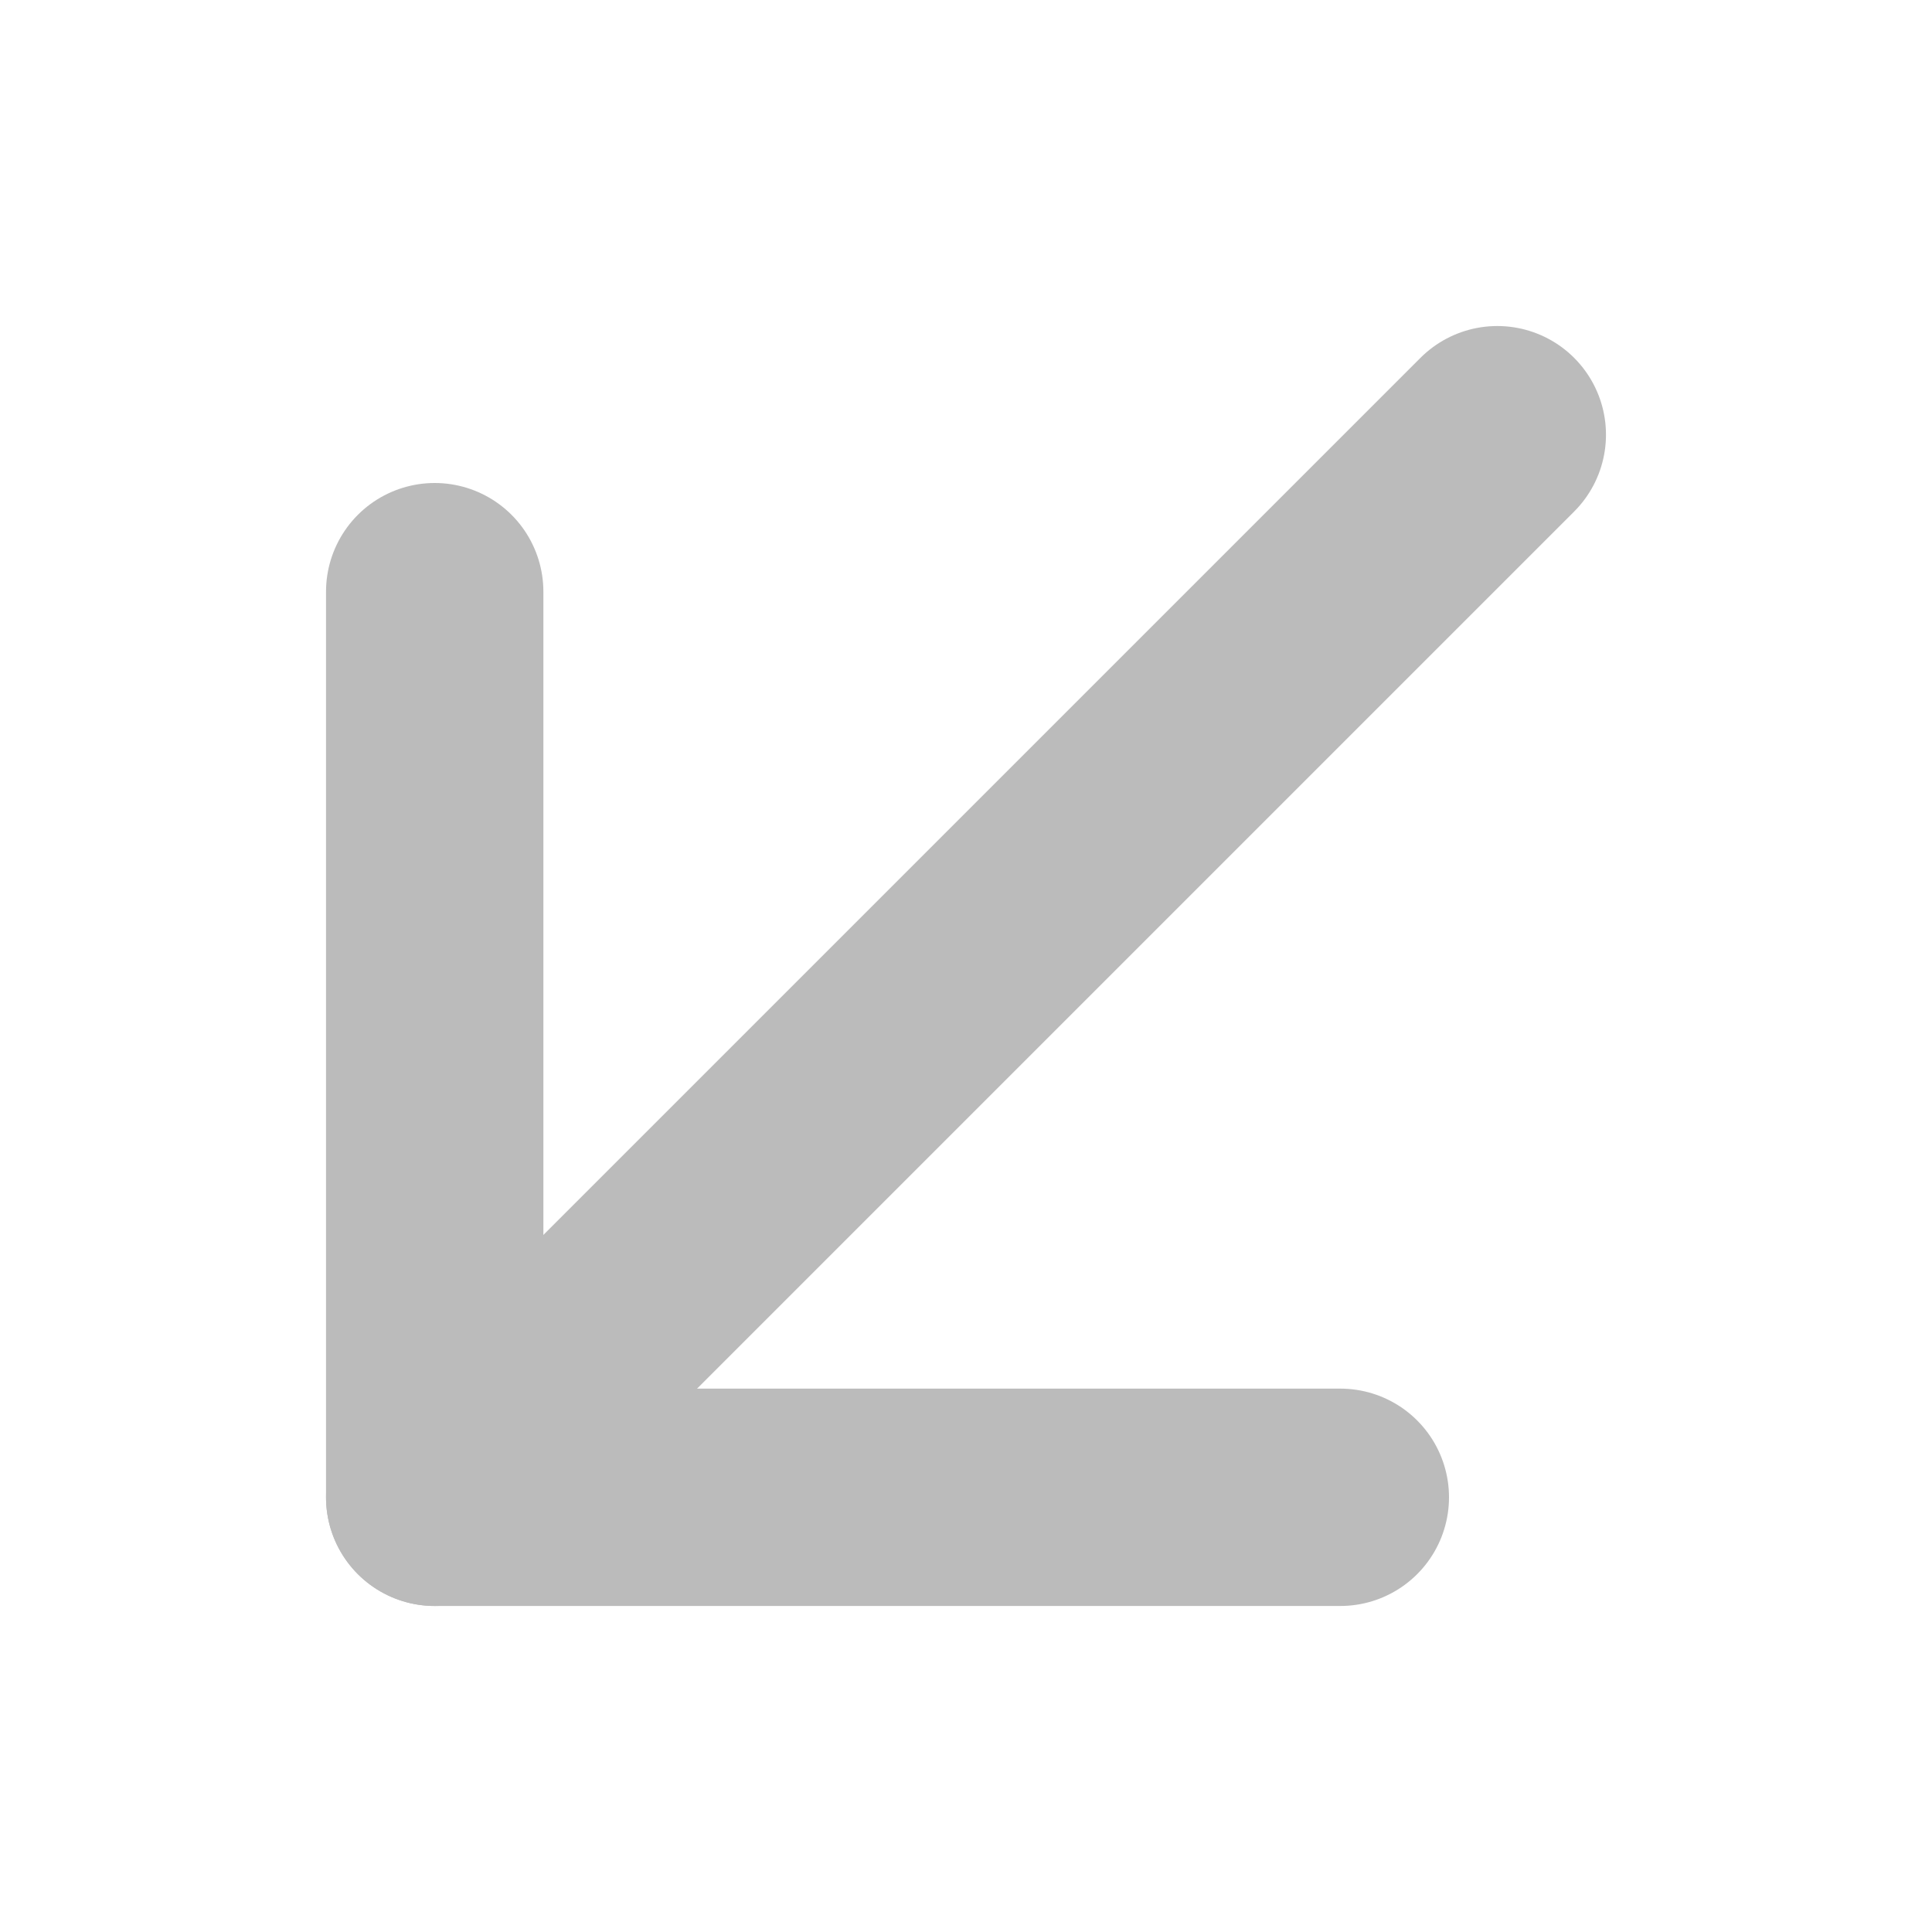
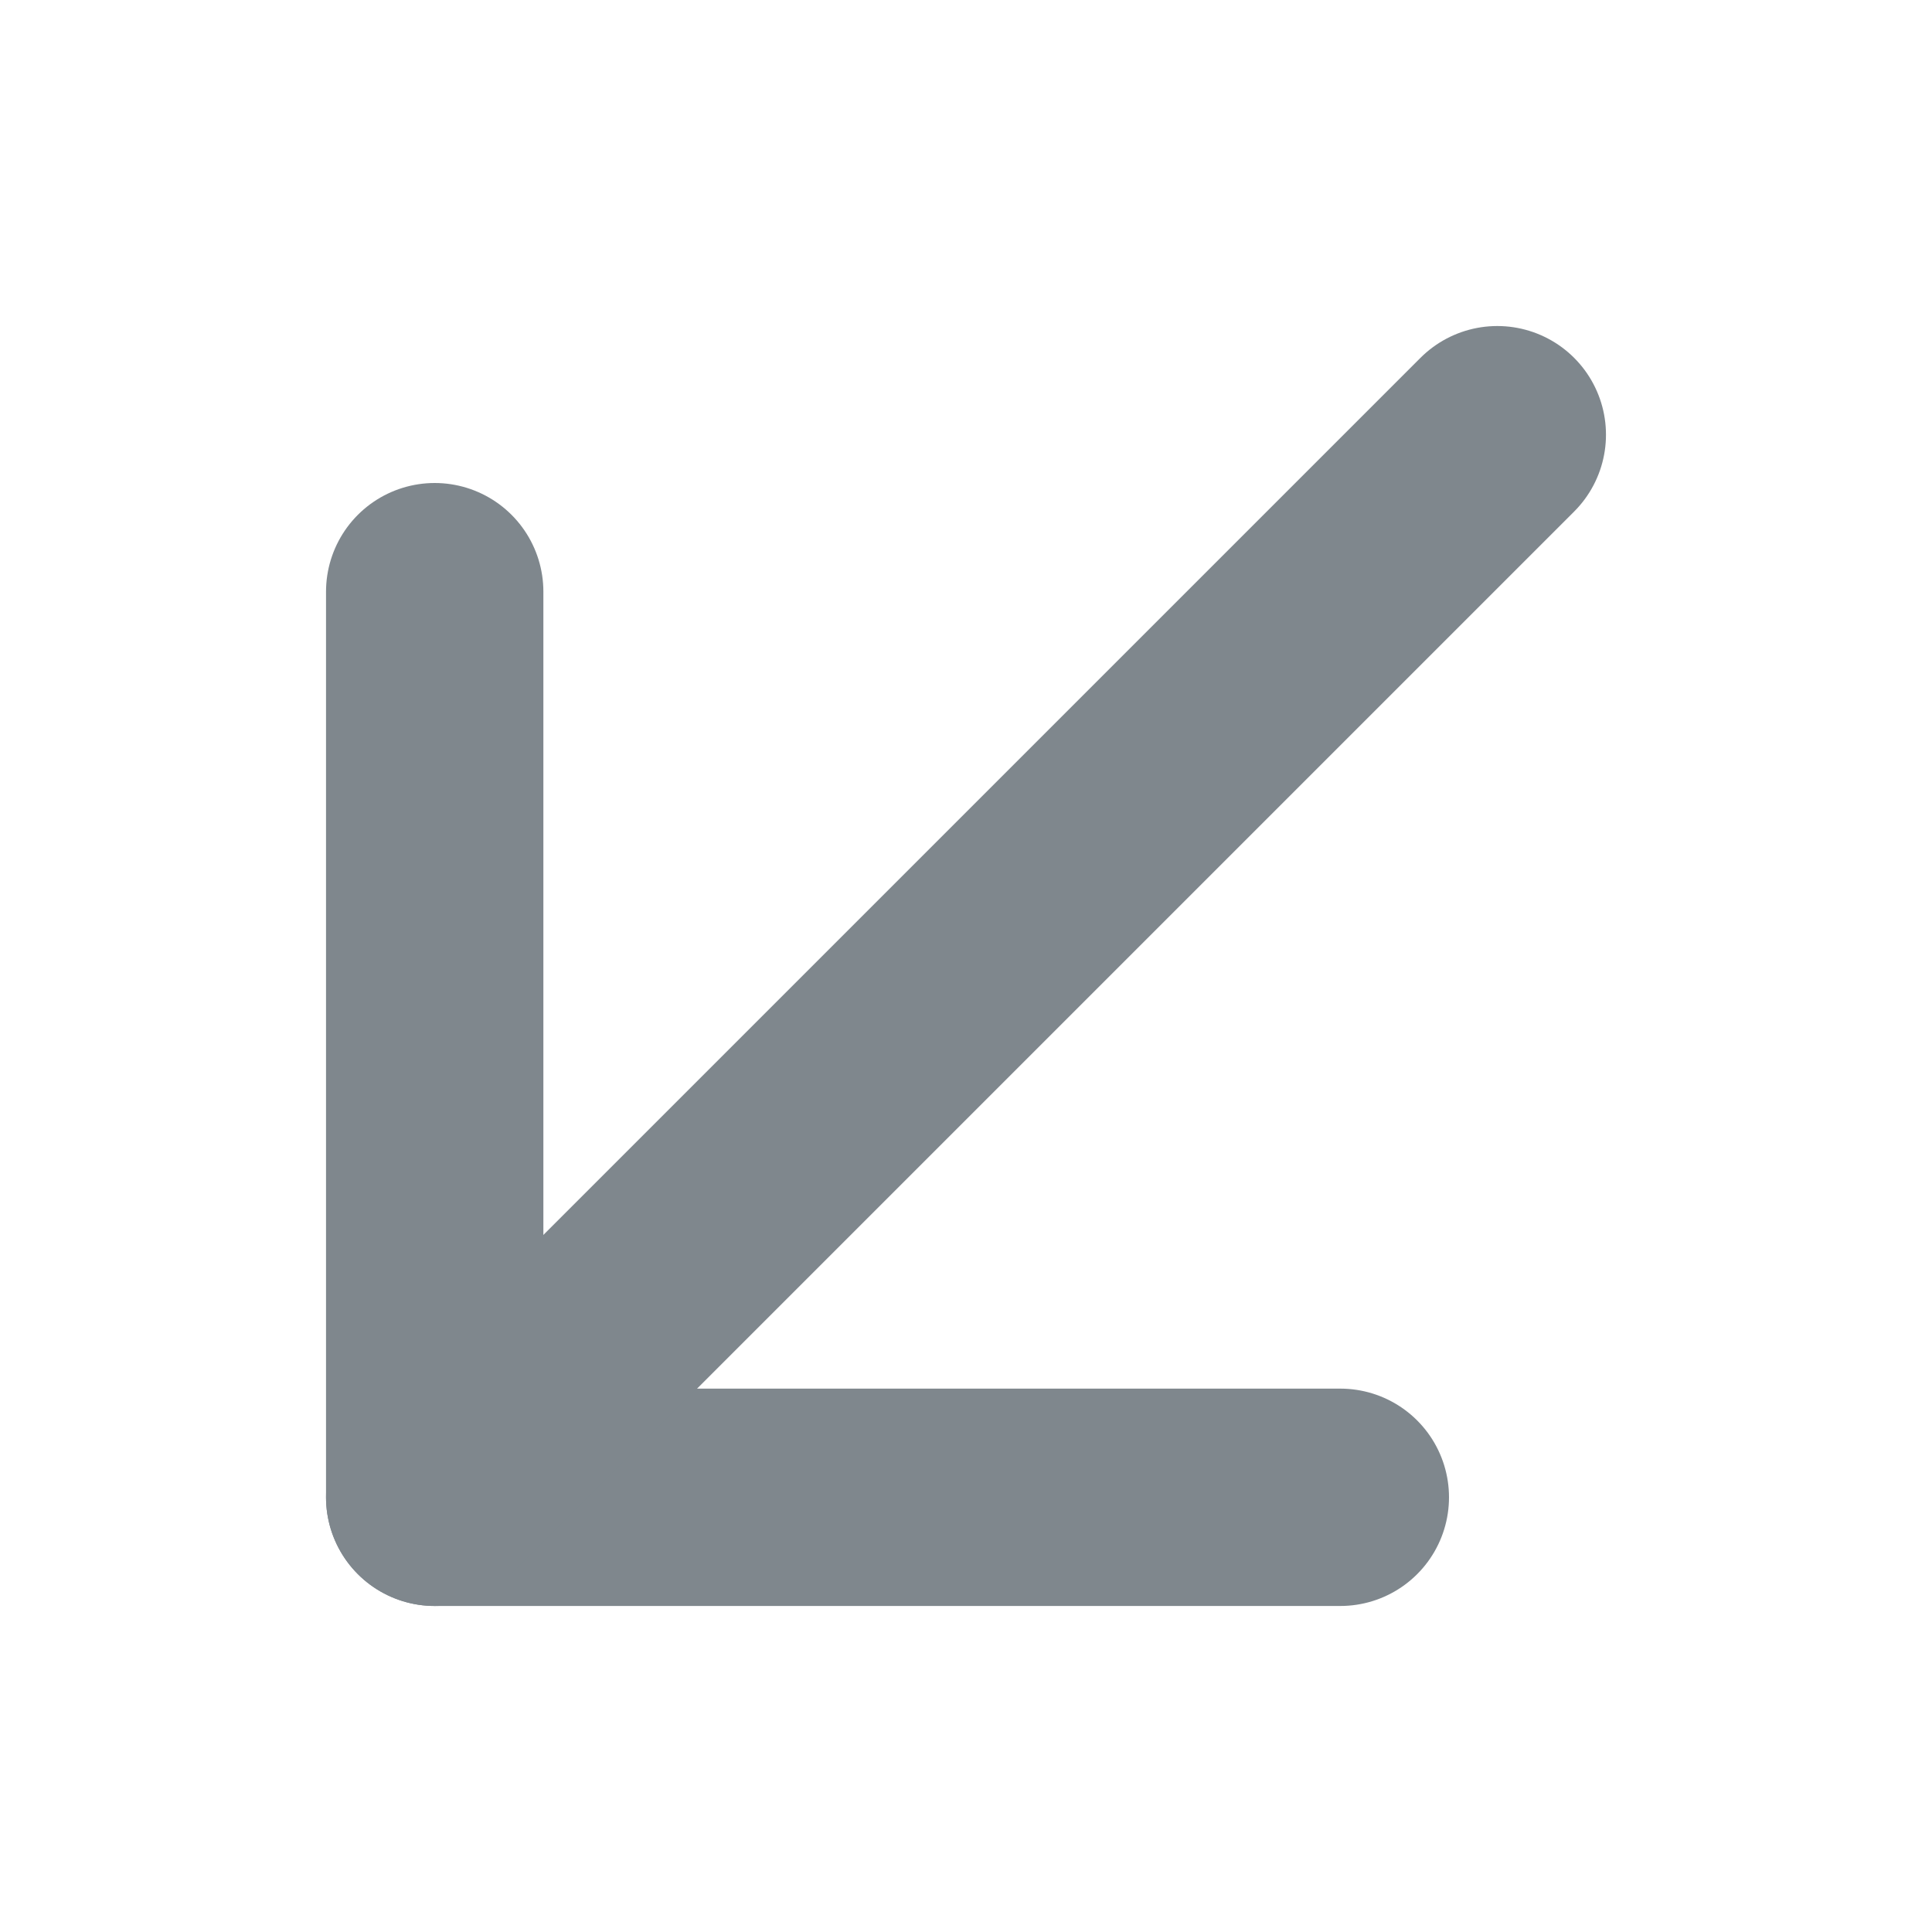
<svg xmlns="http://www.w3.org/2000/svg" version="1.1" id="Ebene_1" x="0px" y="0px" width="16px" height="16px" viewBox="0 0 16 16" style="enable-background:new 0 0 16 16;" xml:space="preserve">
  <style type="text/css">
- 	.st0{fill:none;stroke:#BBBBBB;stroke-width:1.8;stroke-linecap:round;stroke-linejoin:round;}
+ 	.st0{fill:none;stroke:#7f878d;stroke-width:1.8;stroke-linecap:round;stroke-linejoin:round;}
</style>
  <g>
    <polyline class="st0" points="11.1,12.4 3.6,12.4 3.6,4.9  " />
    <line class="st0" x1="3.6" y1="12.4" x2="12.4" y2="3.6" />
  </g>
</svg>
